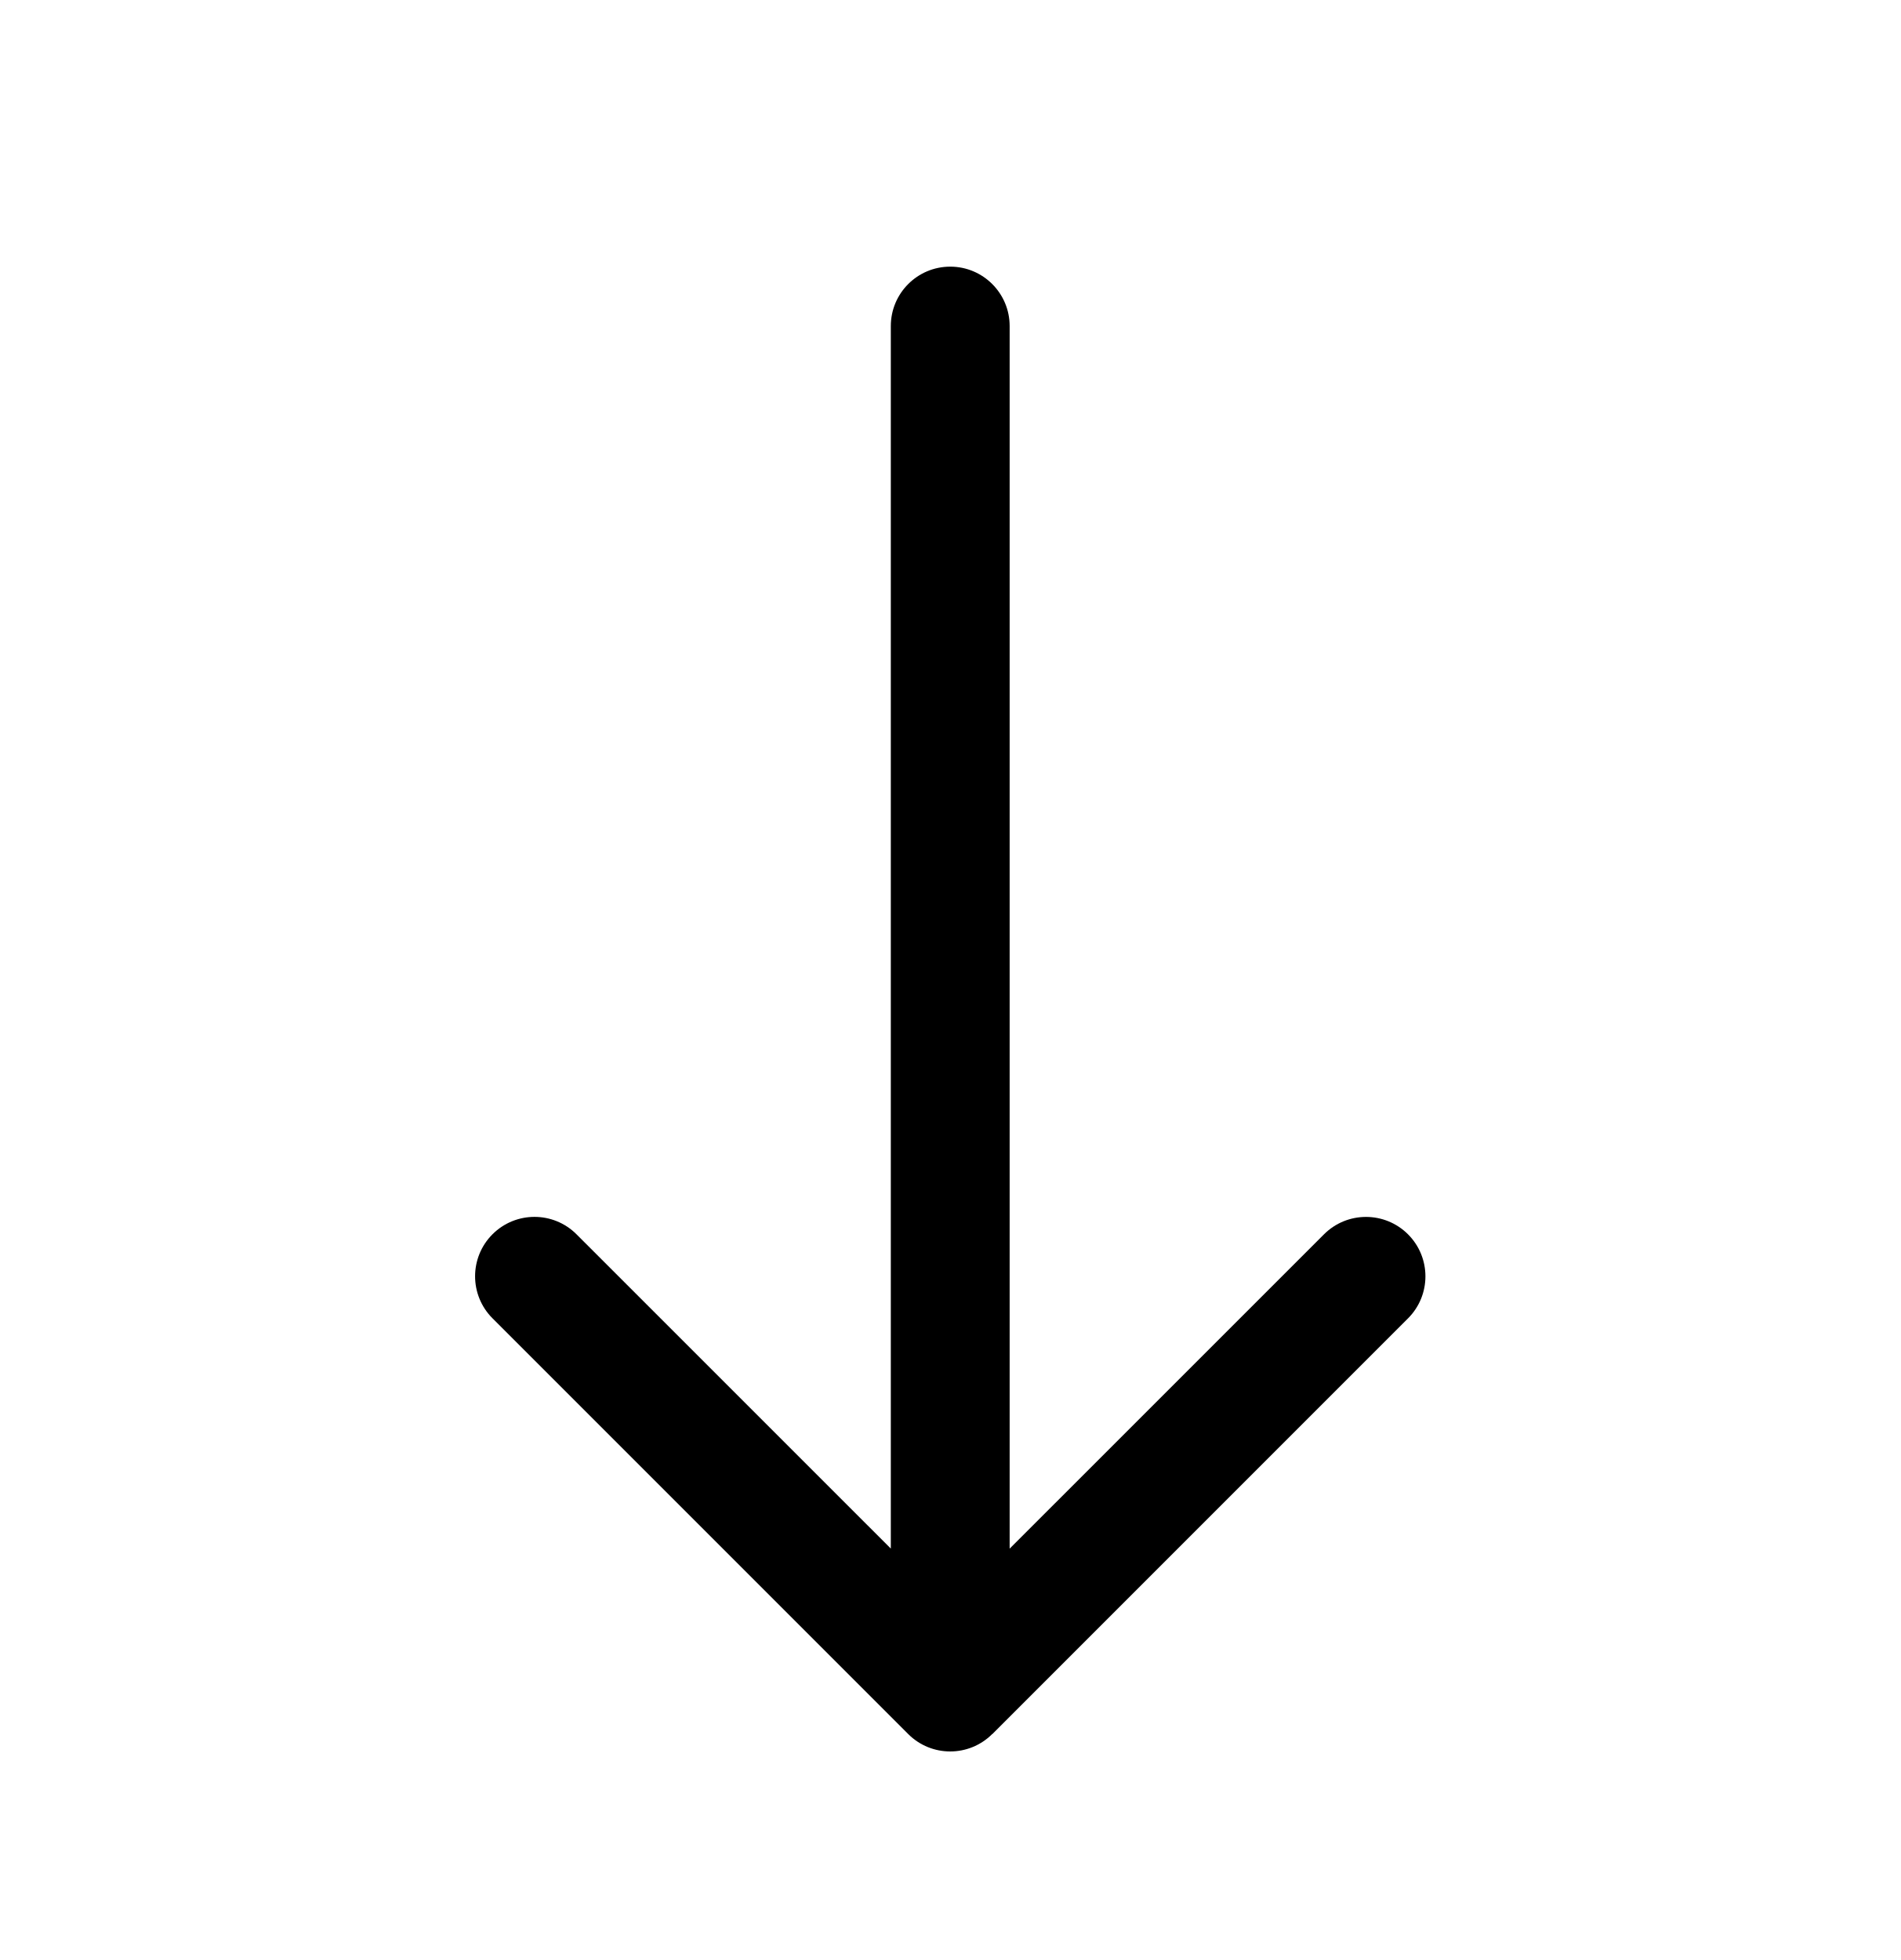
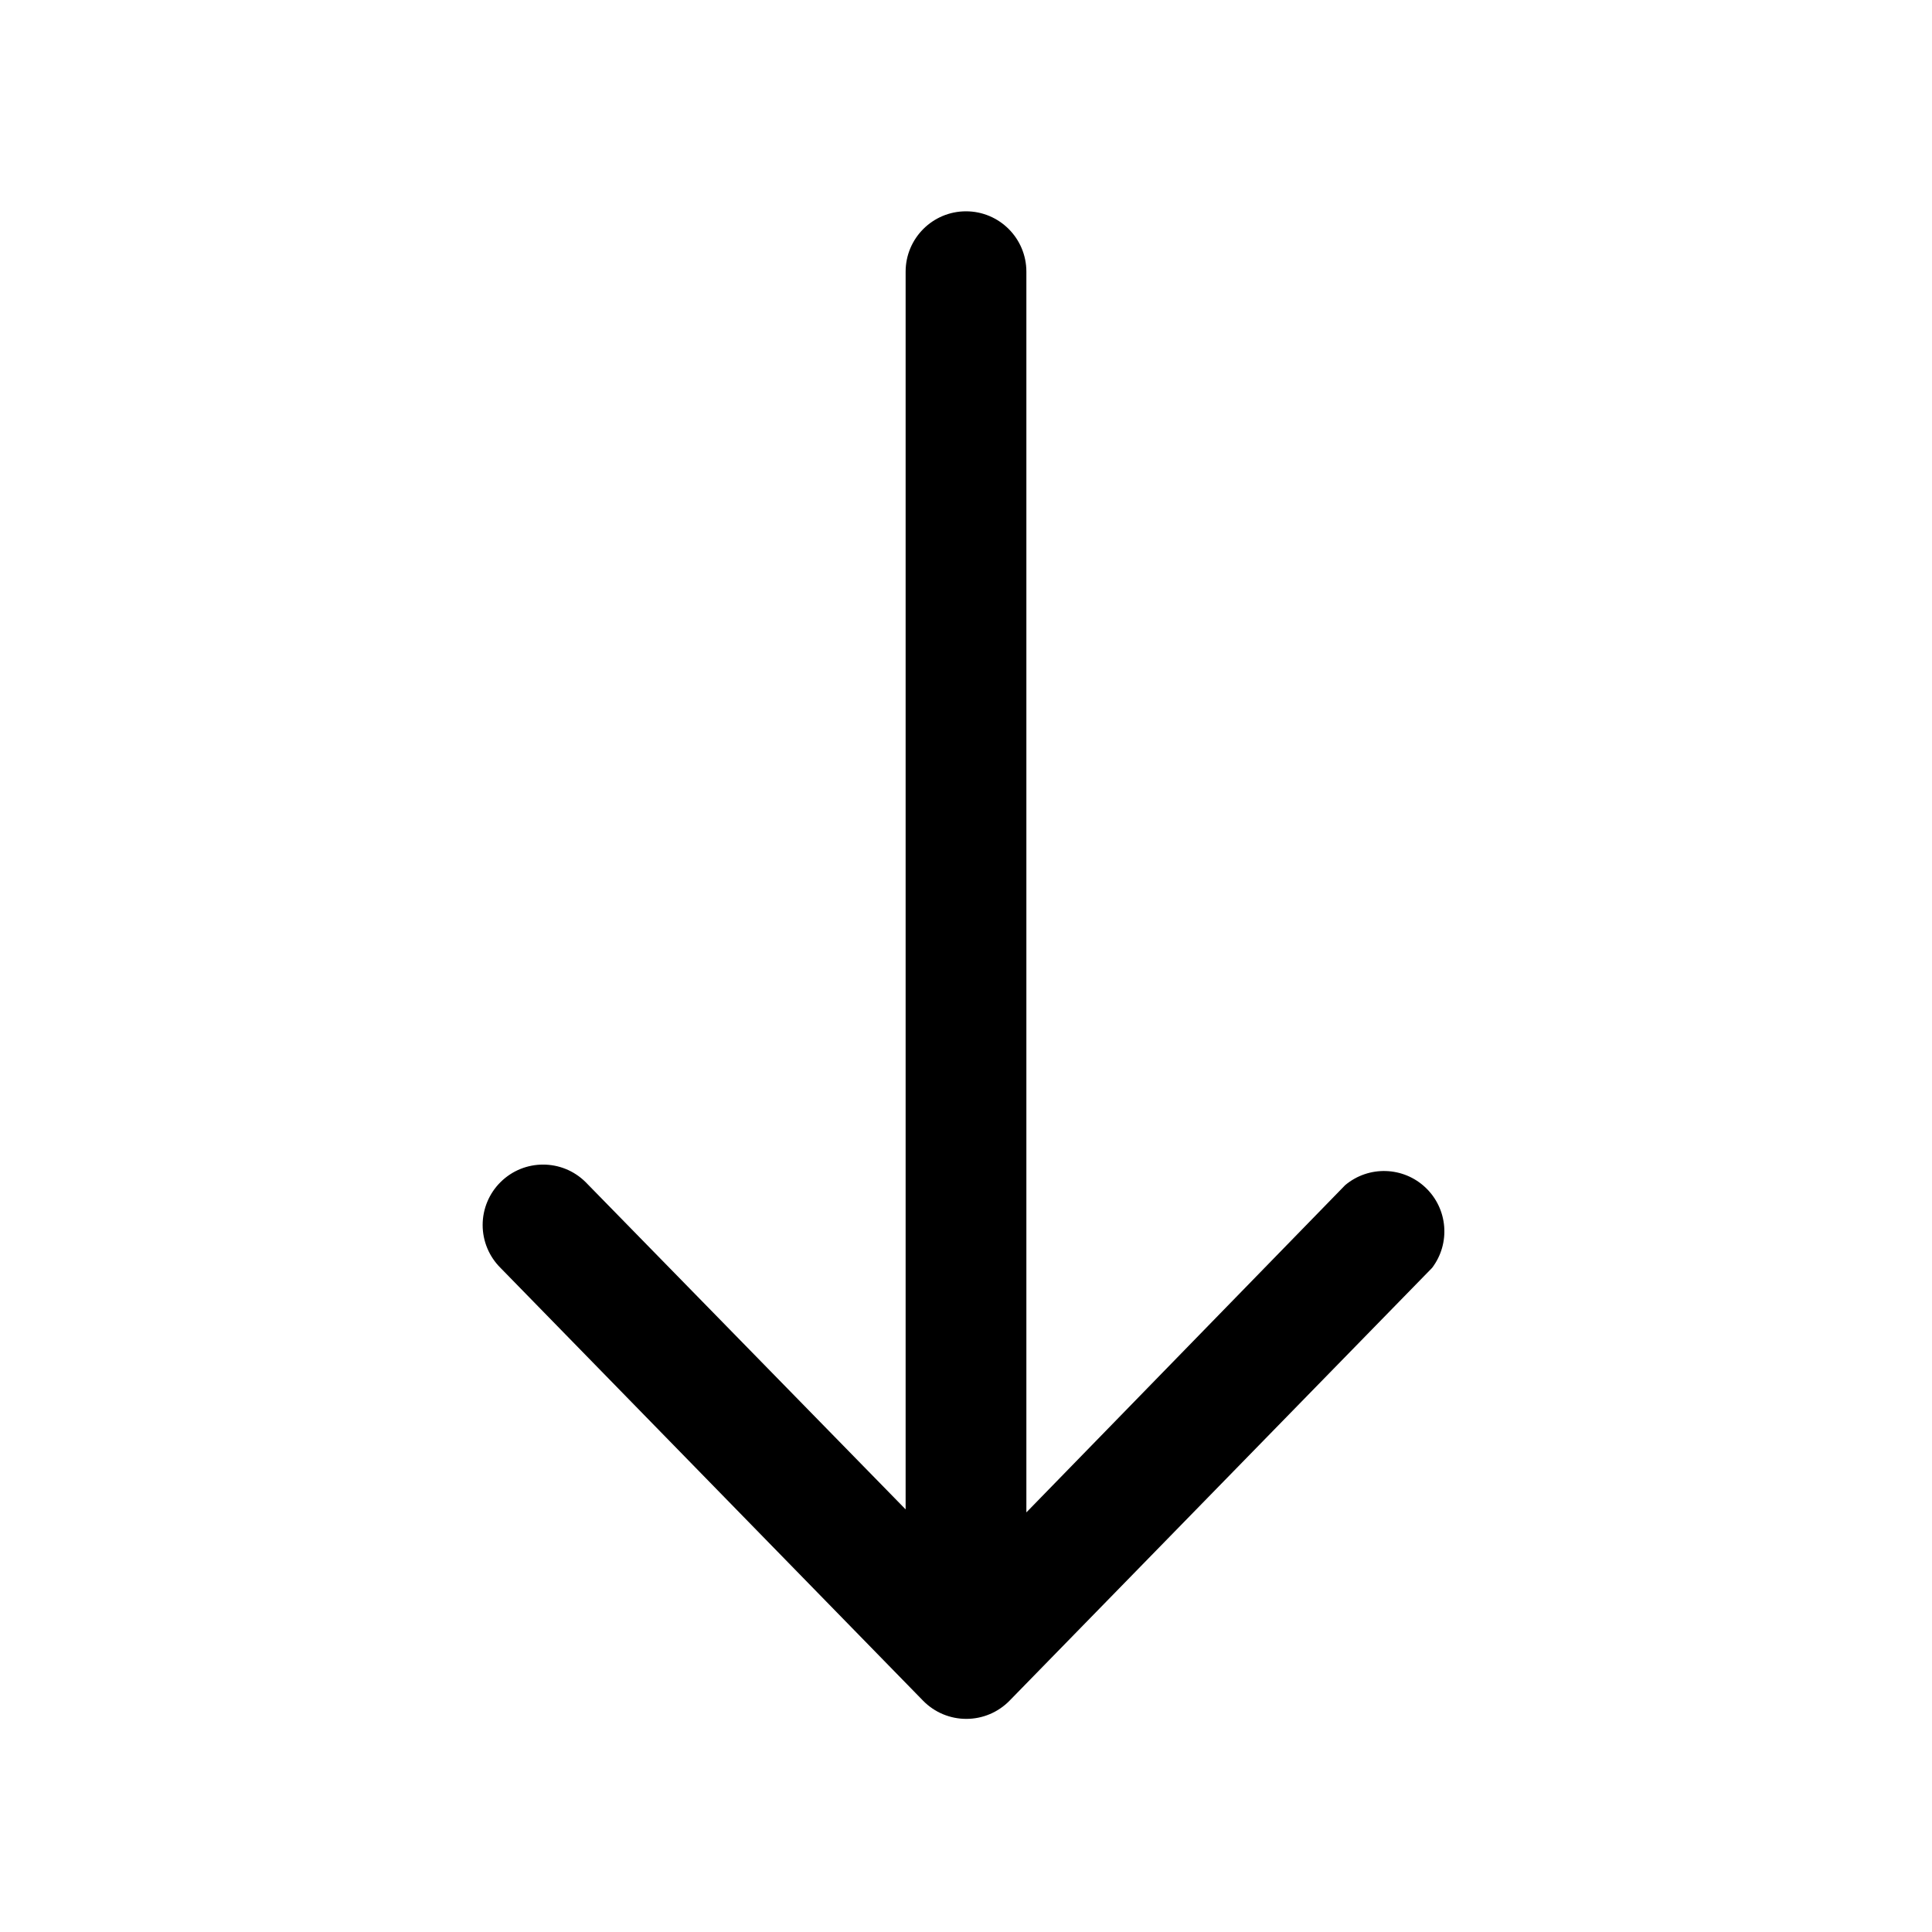
- <svg xmlns="http://www.w3.org/2000/svg" fill="none" aria-hidden="true" viewBox="0 0 32 33">
-   <path fill="currentColor" fill-rule="evenodd" d="M16.707 29.196a1 1 0 01-1.414 0l-7-7a1 1 0 111.414-1.415L15 26.073V5.49a1 1 0 012.001 0v20.584l5.293-5.292a1 1 0 011.415 1.415l-7 7z" clip-rule="evenodd" />
+ <svg xmlns="http://www.w3.org/2000/svg" aria-hidden="true" viewBox="0 0 32 32">
+   <path fill="currentColor" d="M16 3.5a1 1 0 011 1v20.55l5.28-5.42A1 1 0 0123.72 21l-7 7.17a1 1 0 01-.71.3 1 1 0 01-.72-.3l-7-7.17a1 1 0 010-1.42 1 1 0 011.41 0L15 25V4.5a1 1 0 011-1z" />
</svg>
